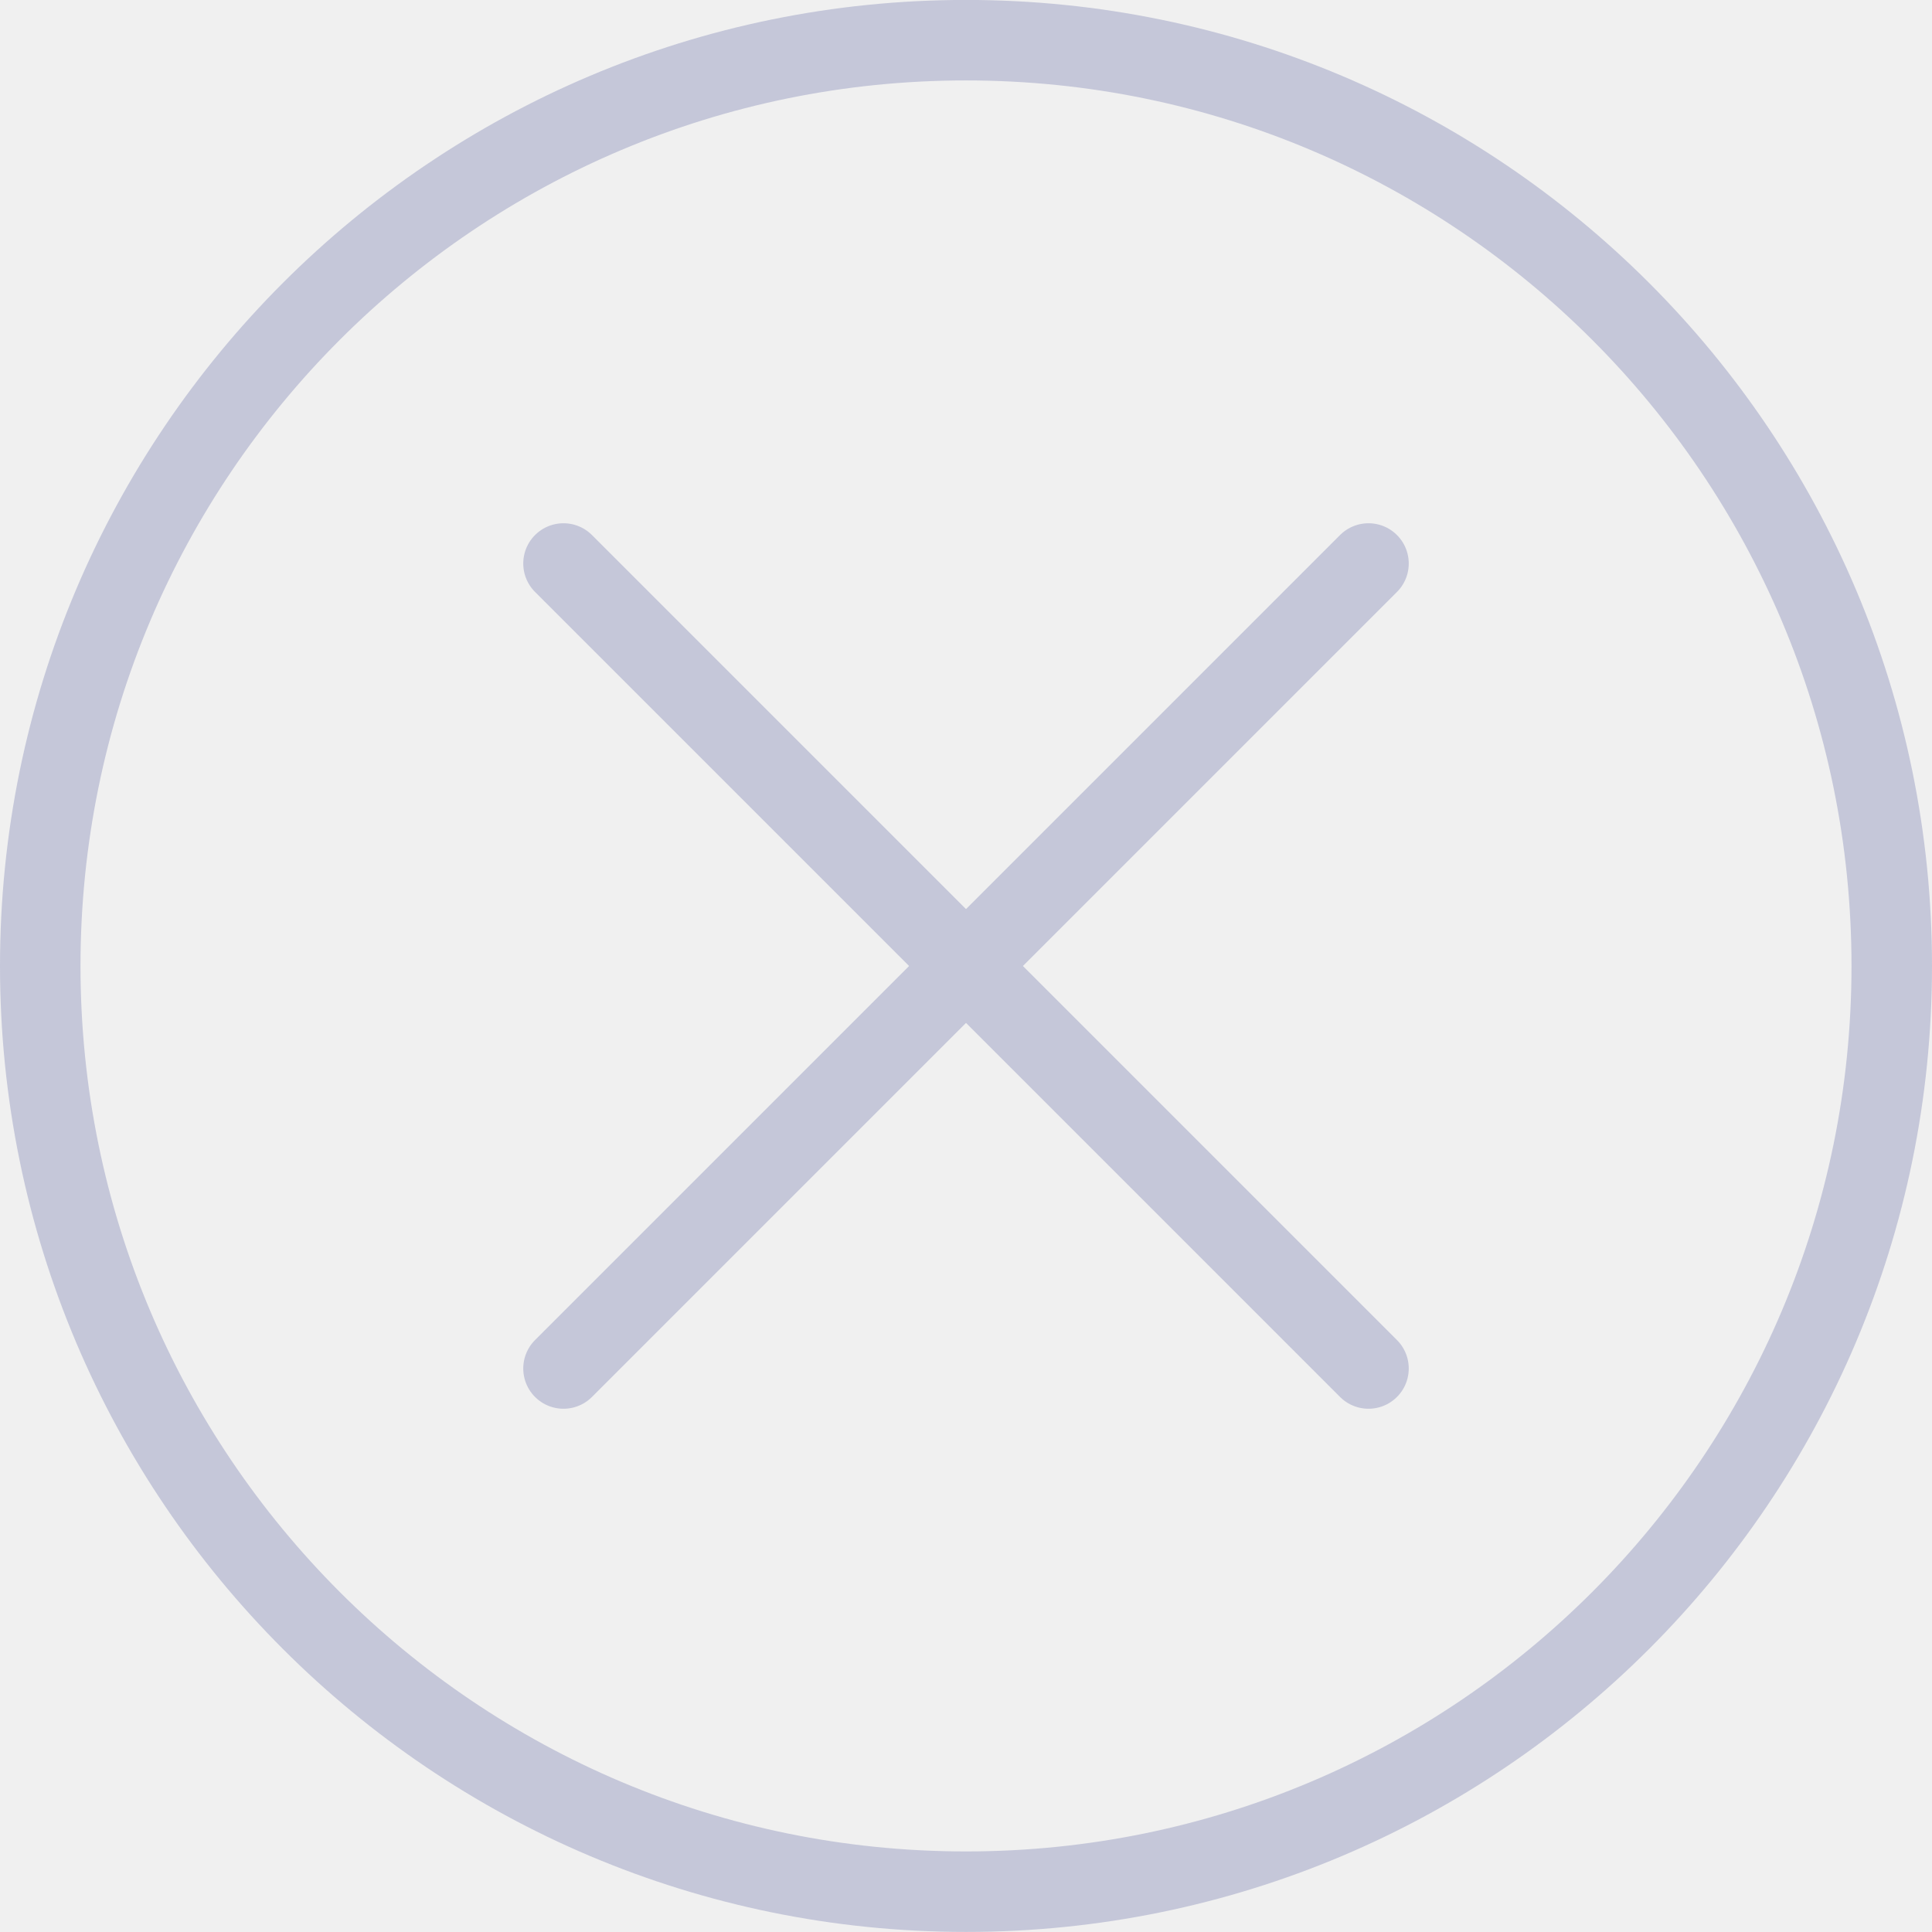
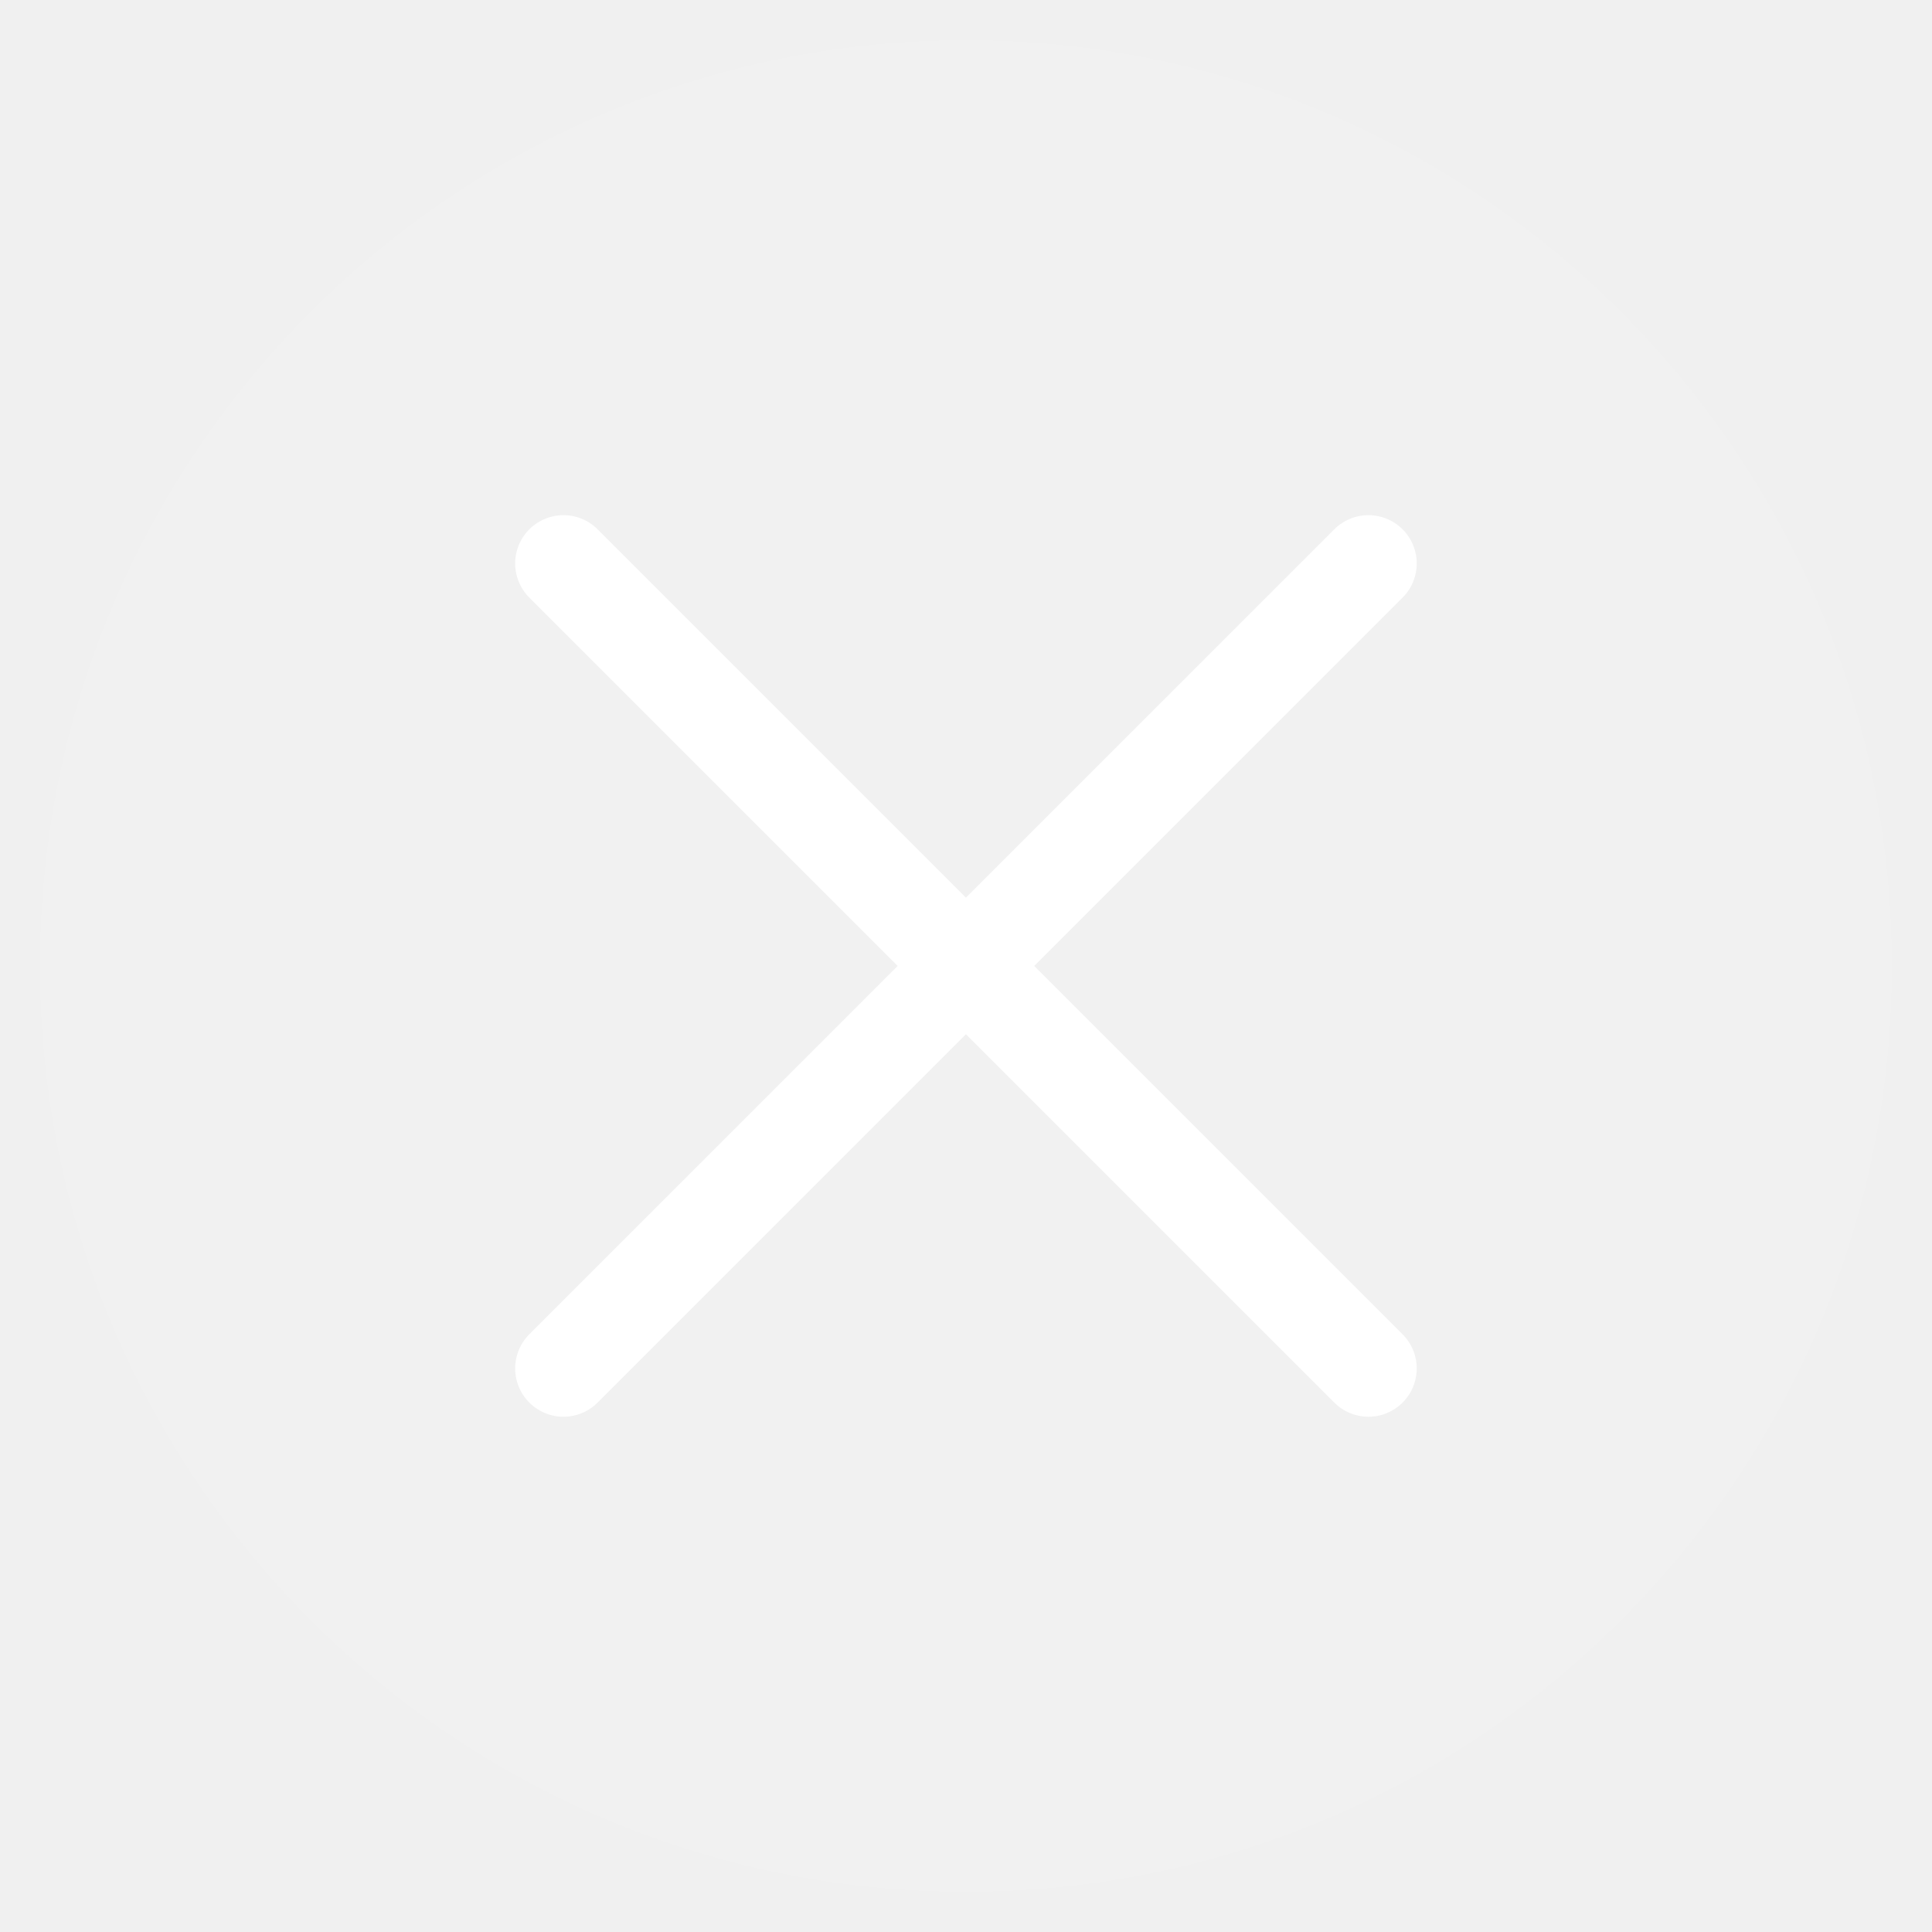
- <svg xmlns="http://www.w3.org/2000/svg" width="15" height="15" viewBox="0 0 15 15" fill="none">
-   <g clip-path="url(#nnh2iyzzla)" stroke="#C5C7D9" stroke-width=".625" stroke-linecap="round" stroke-linejoin="round">
-     <path d="M7.5 14.687A7.187 7.187 0 1 0 7.5.312a7.187 7.187 0 0 0 0 14.375zM4.375 10.625l6.25-6.25M10.625 10.625l-6.25-6.25" />
+ <svg xmlns="http://www.w3.org/2000/svg" width="20" height="20" viewBox="0 0 20 20" fill="none">
+   <g clip-path="url(#cf4ohd6zca)">
+     <path d="M10 19.583A9.583 9.583 0 1 0 10 .417 9.583 9.583 0 0 0 .415 10a9.583 9.583 0 0 0 9.583 9.583z" fill="#fff" fill-opacity=".1" />
+     <path d="m5.833 14.166 8.333-8.333M14.166 14.166 5.833 5.833" stroke="#fff" stroke-linecap="round" stroke-linejoin="round" />
  </g>
  <defs>
-     <clipPath id="nnh2iyzzla">
-       <path fill="#fff" d="M0 0h15v15H0z" />
+     <clipPath id="cf4ohd6zca">
+       <path fill="#fff" d="M0 0h20v20H0z" />
    </clipPath>
  </defs>
</svg>
